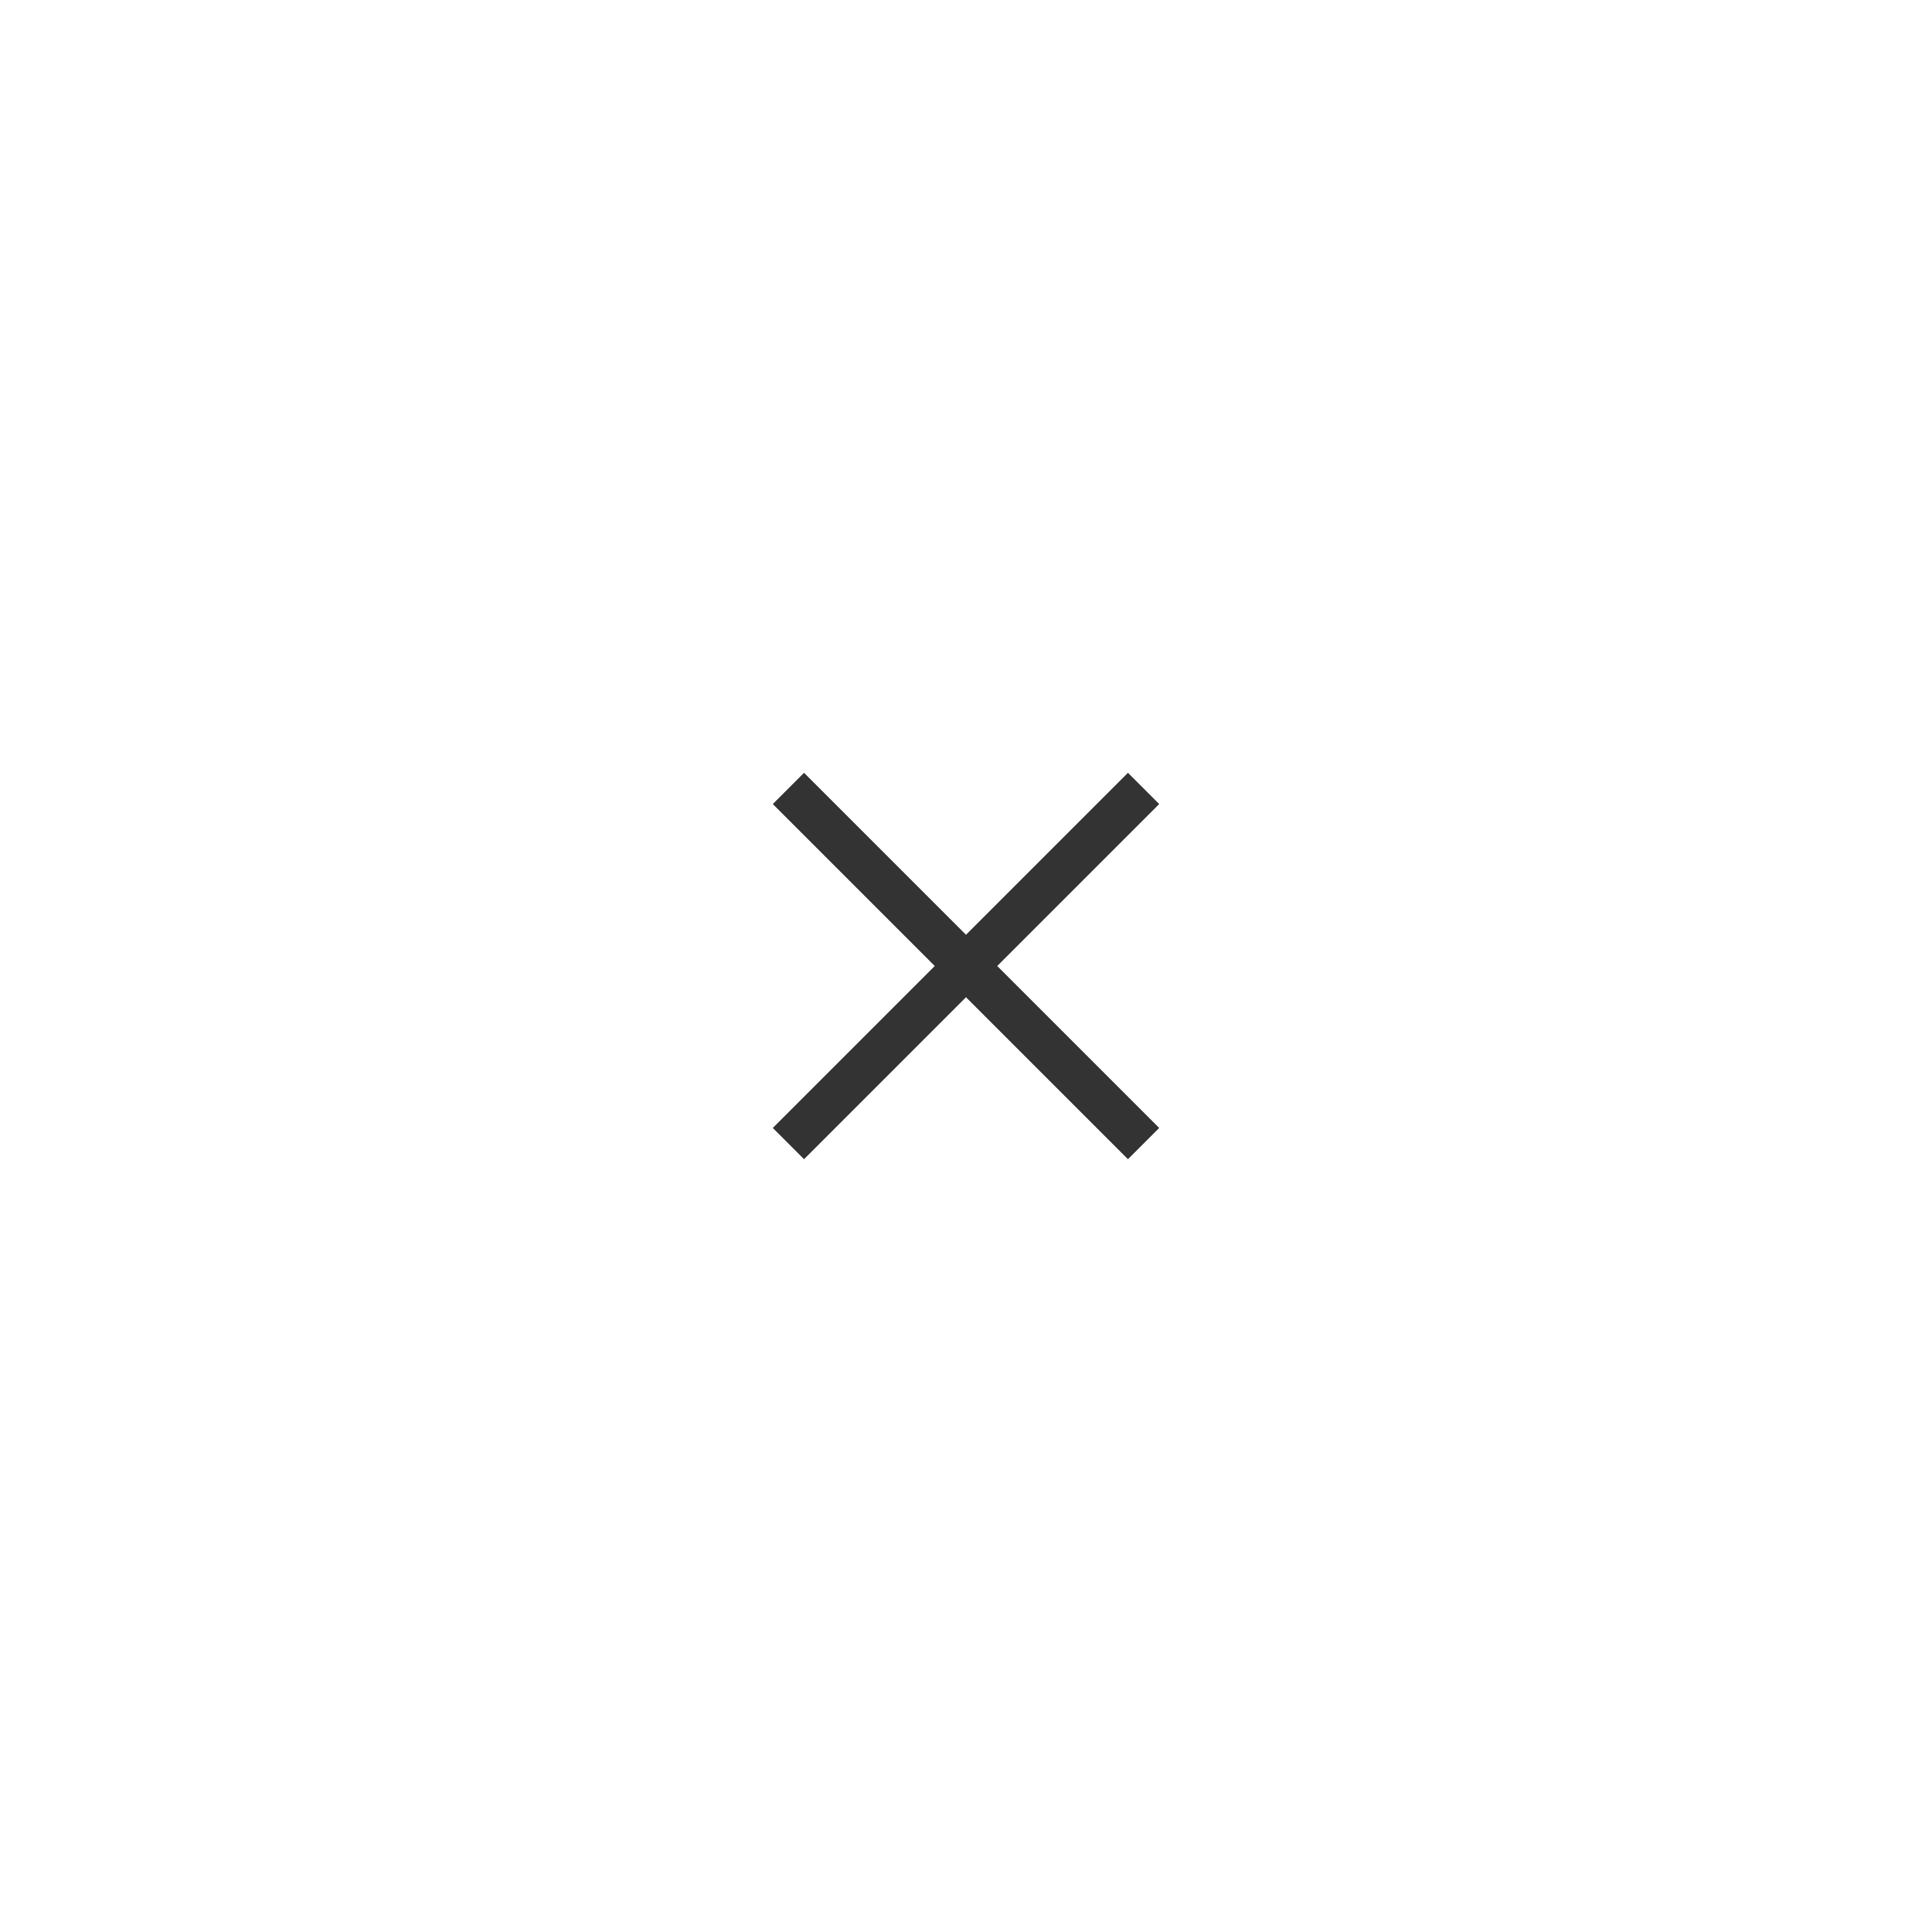
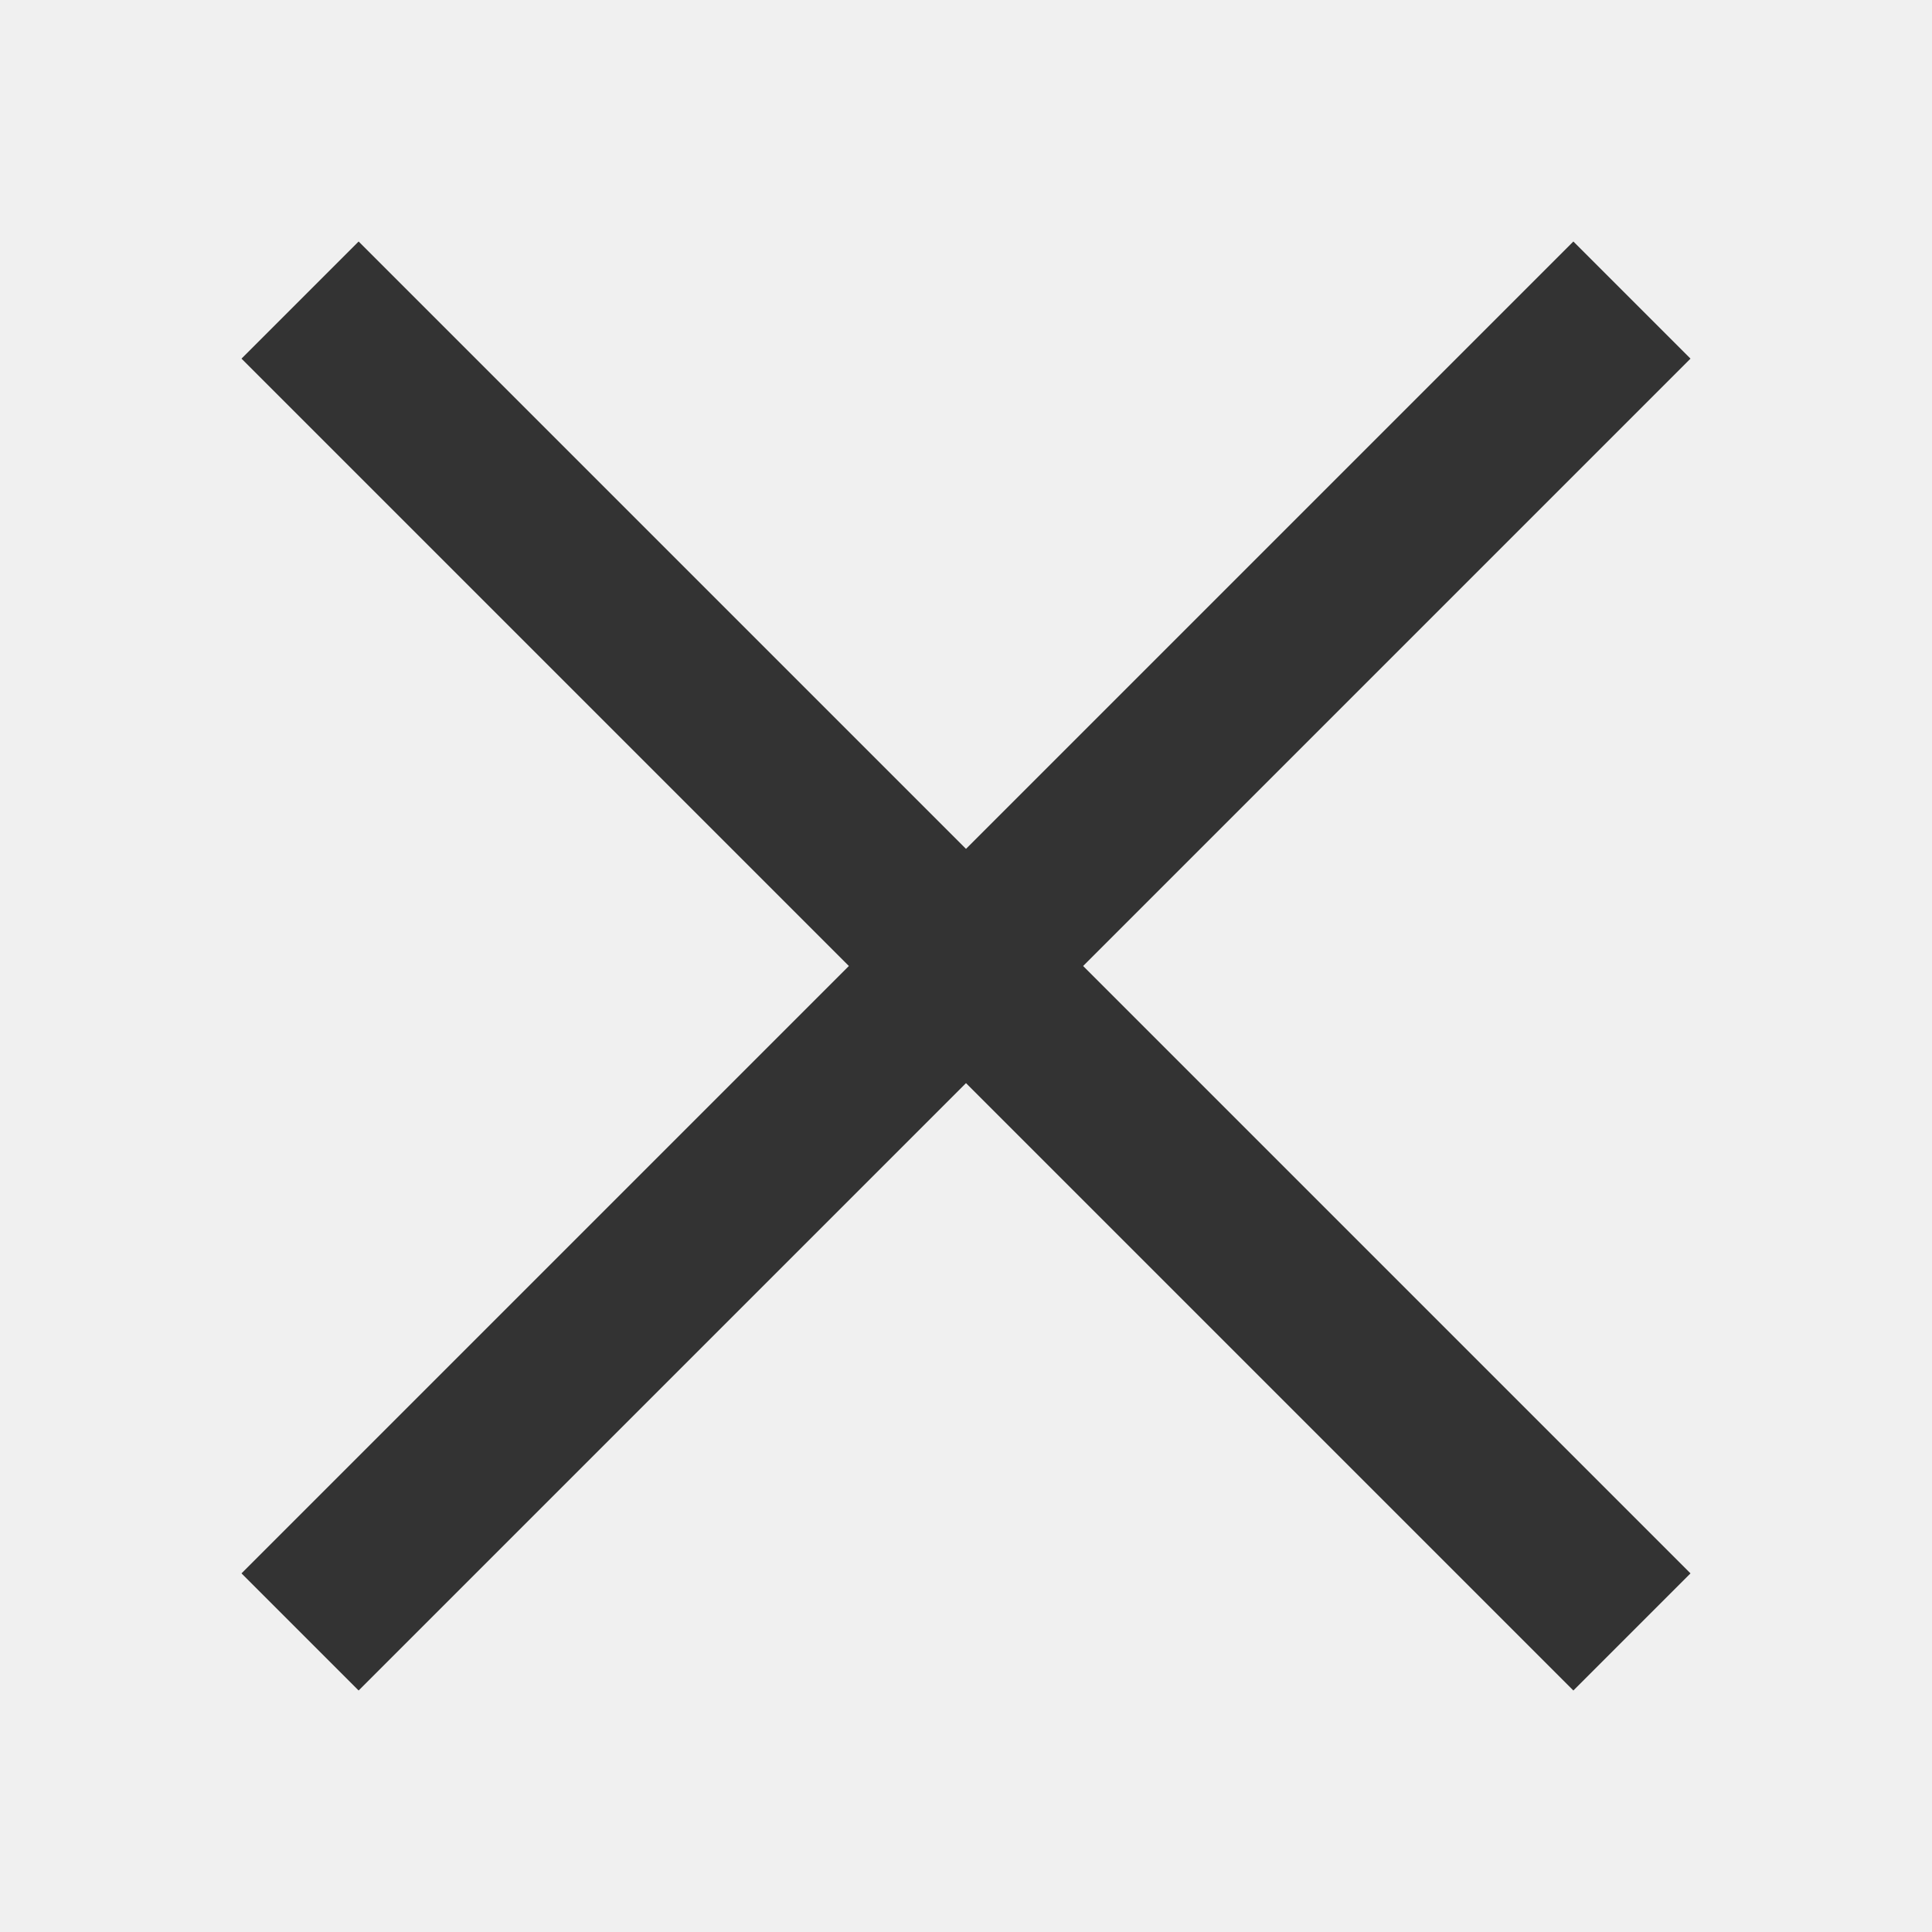
- <svg xmlns="http://www.w3.org/2000/svg" viewBox="0 0 60 60" fill="none">
-   <path fill="#fff" d="M0 0h60v60h-60z" />
-   <path fill-rule="evenodd" clip-rule="evenodd" d="m29.03 30-5.03-5.03.97-.97 5.03 5.03 5.03-5.03.97.97-5.03 5.03 5.03 5.03-.97.97-5.03-5.03-5.03 5.03-.97-.97 5.03-5.03Z" fill="#333" />
+ <svg xmlns="http://www.w3.org/2000/svg" viewBox="0 0 16 16" fill="none">
+   <path fill-rule="evenodd" clip-rule="evenodd" d="m7.03 8-5.03-5.03.97-.97 5.03 5.03 5.03-5.03.97.97-5.03 5.03 5.03 5.03-.97.97-5.03-5.03-5.03 5.03-.97-.97 5.03-5.03Z" fill="#333" />
</svg>
